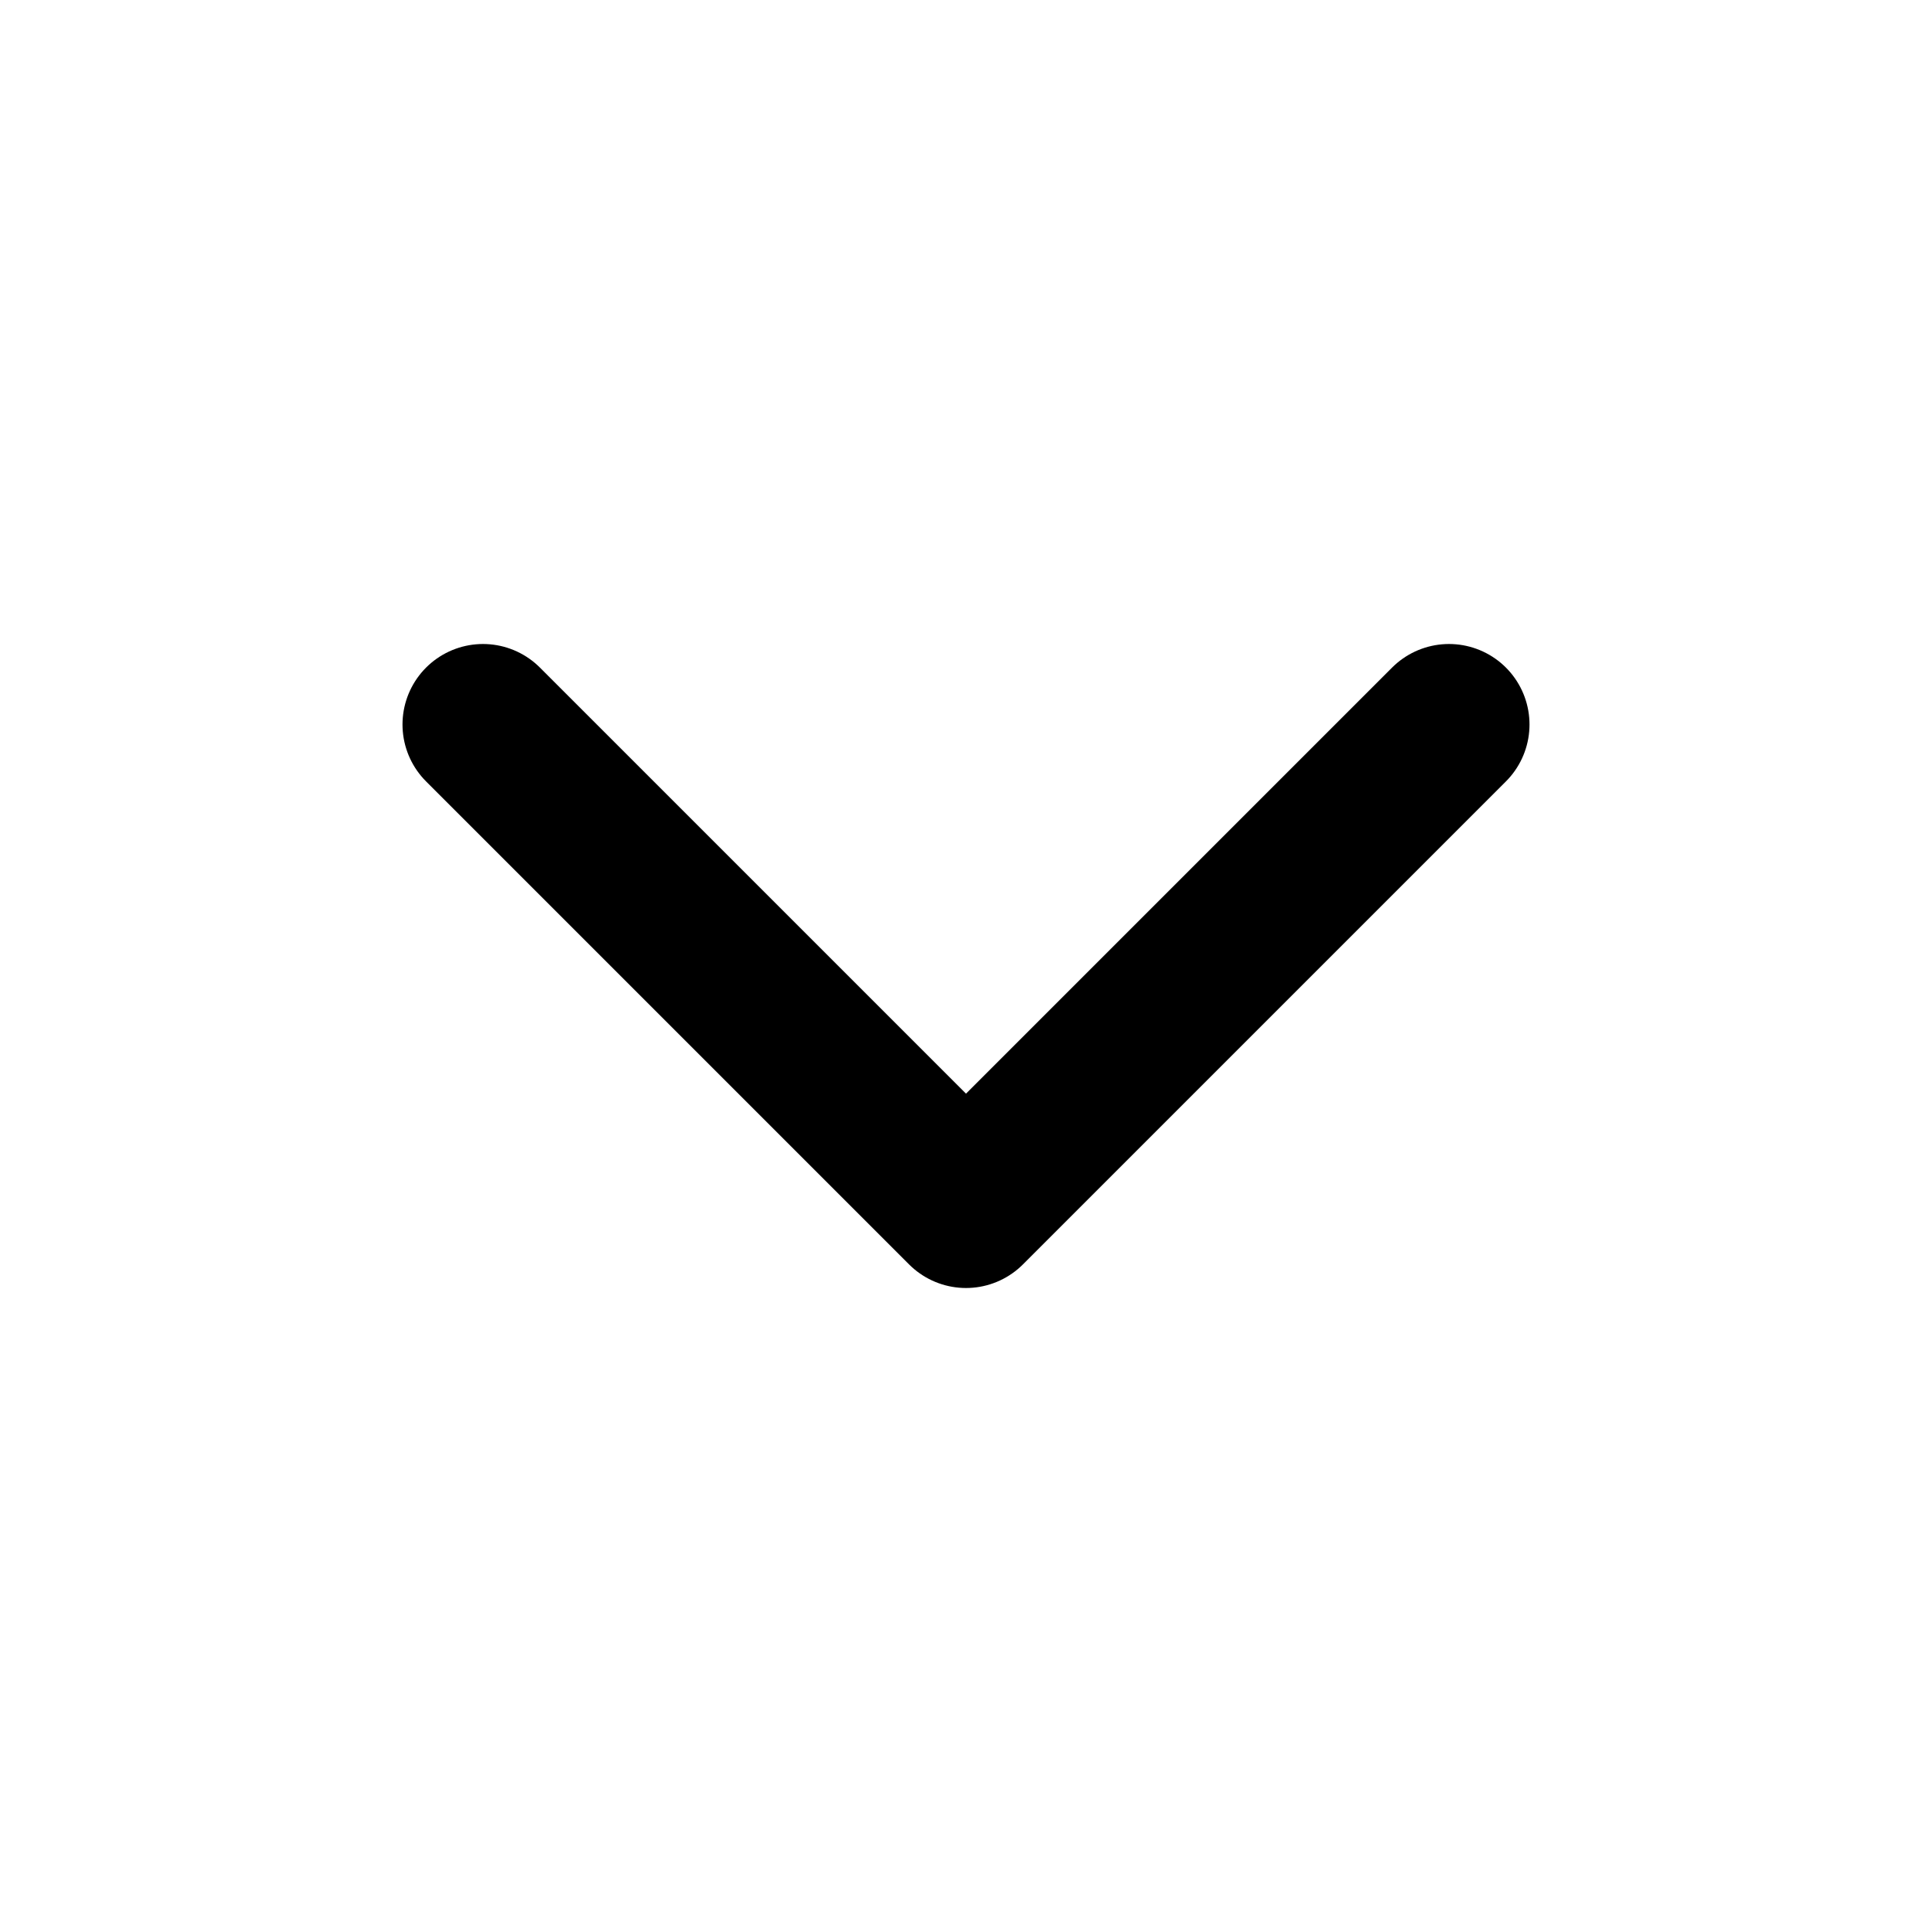
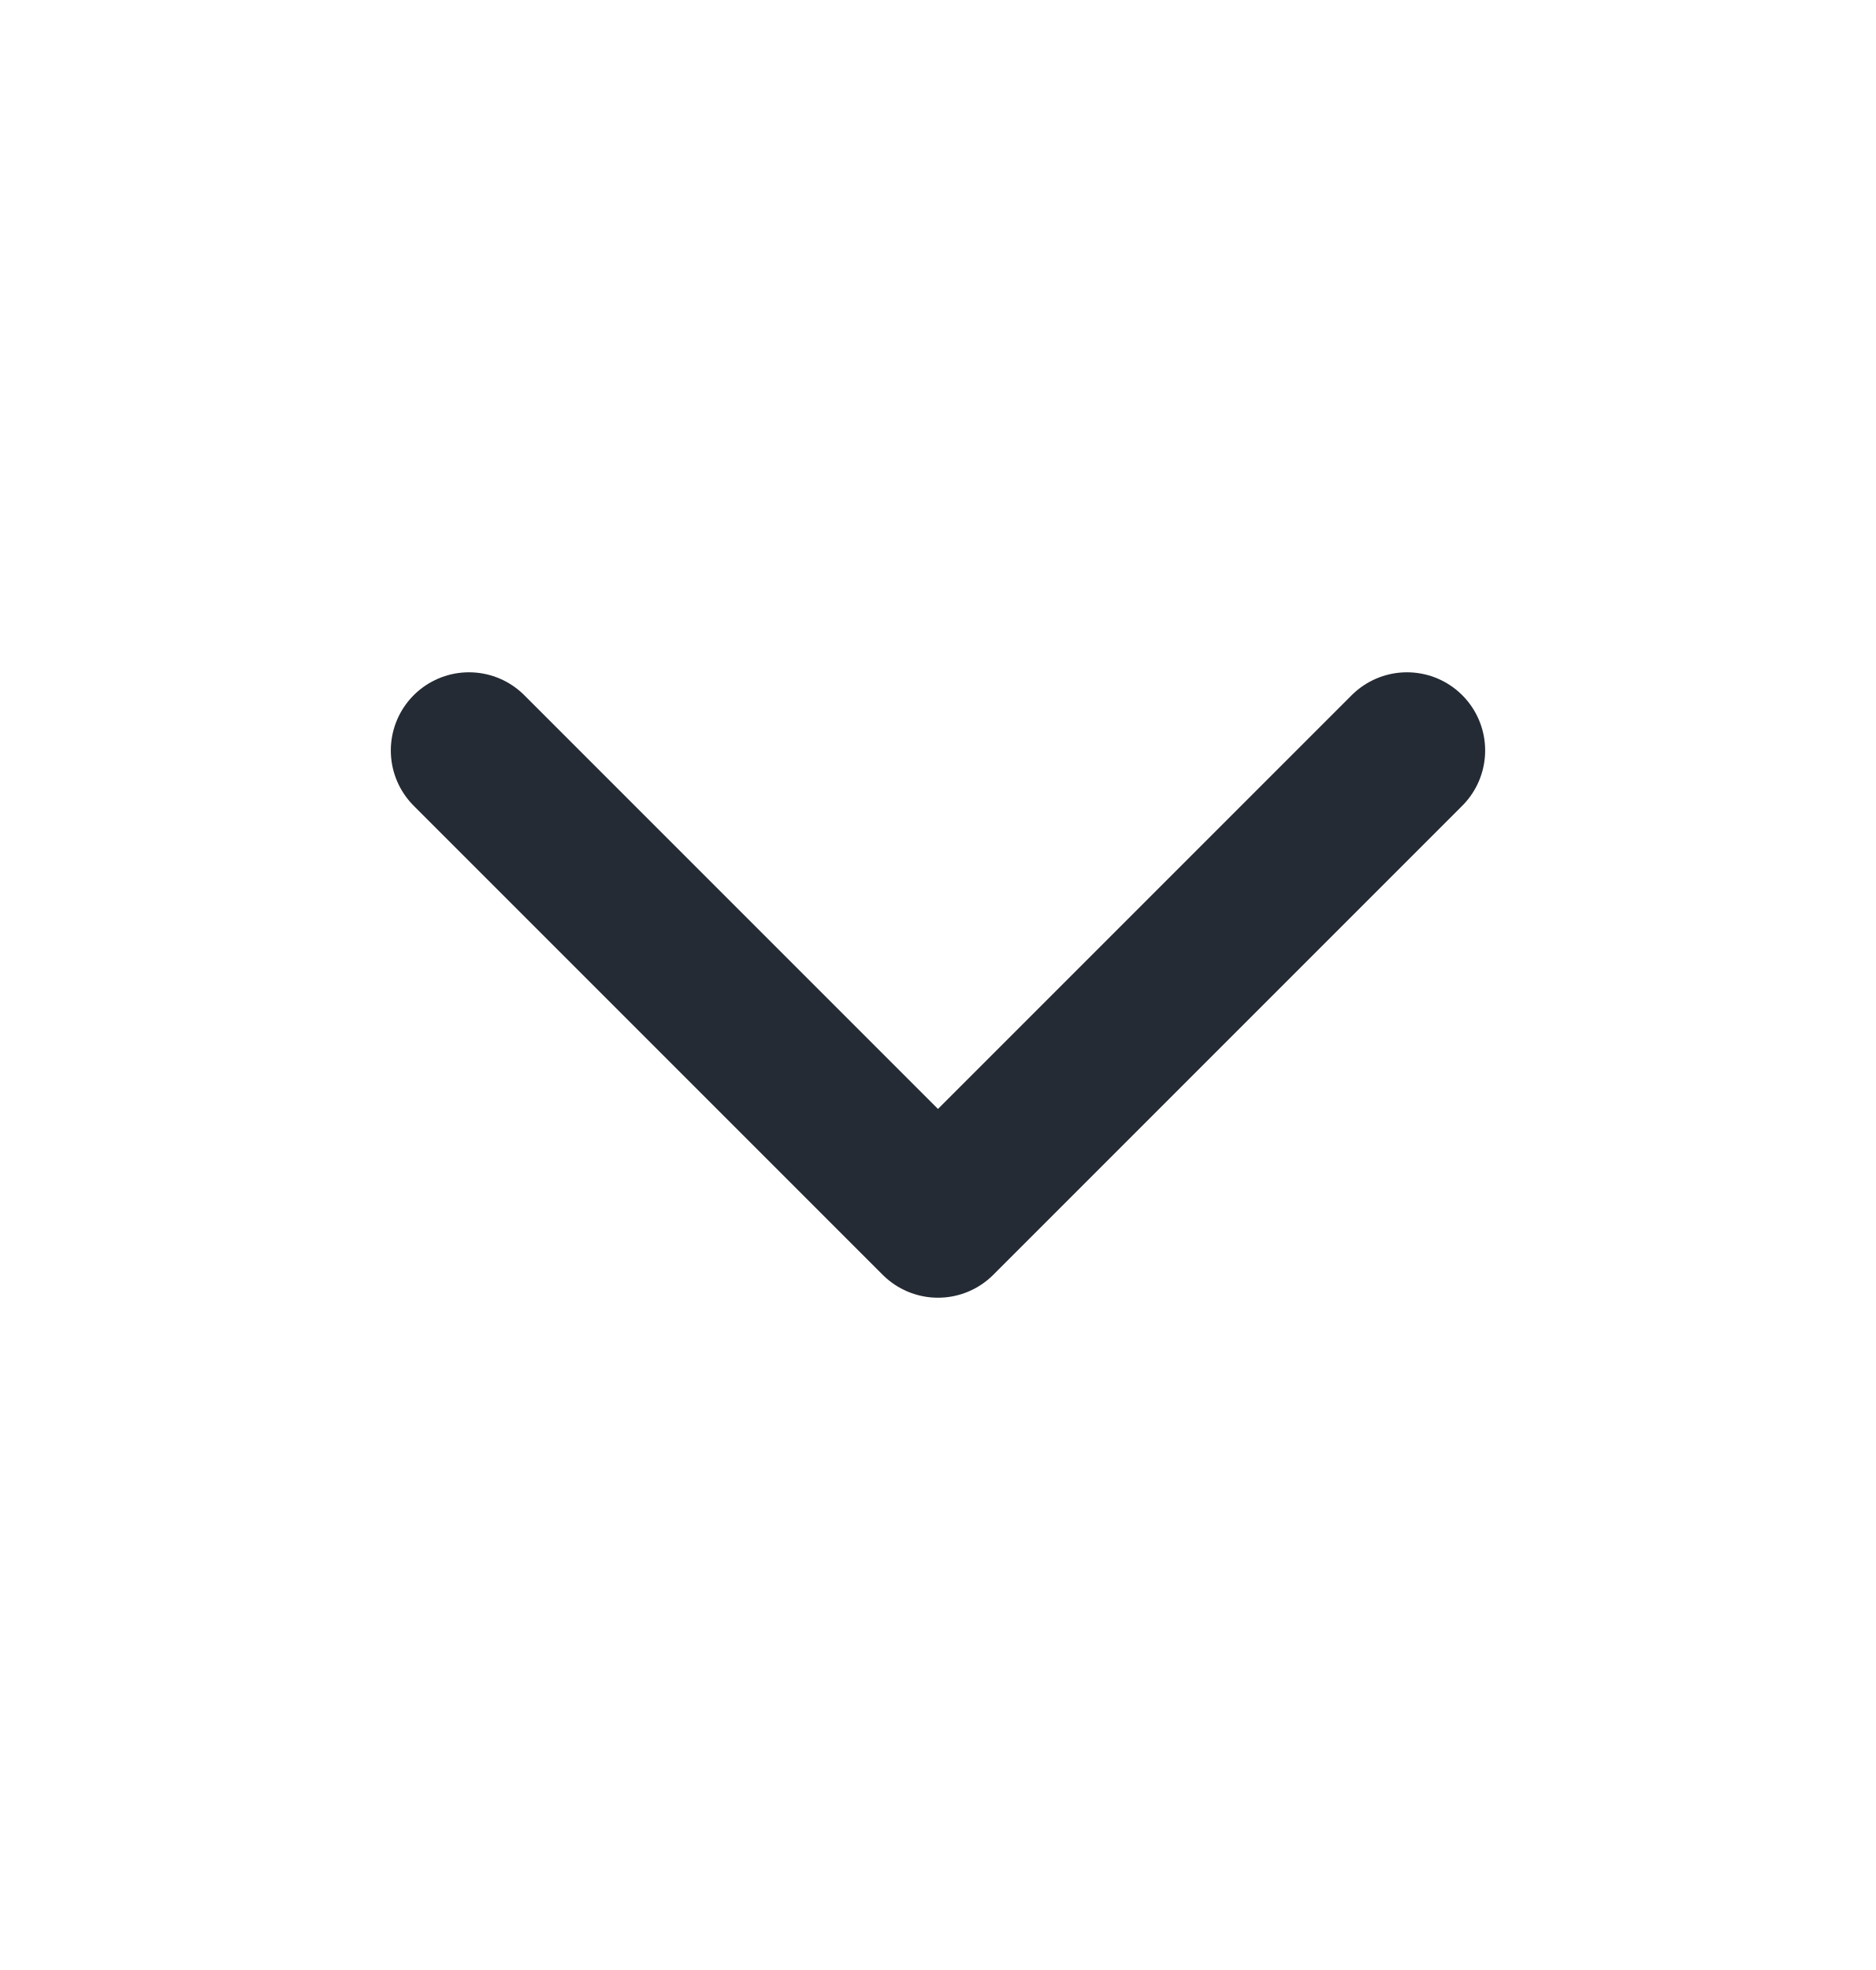
- <svg xmlns="http://www.w3.org/2000/svg" width="24" height="24" viewBox="0 0 24 24" fill="none">
-   <path d="M6 9L12 15L18 9" stroke="black" stroke-width="2" stroke-linecap="round" stroke-linejoin="round" />
+ <svg xmlns="http://www.w3.org/2000/svg" width="20" height="21" viewBox="0 0 20 21" fill="none">
+   <path d="M5 8L10 13L15 8" stroke="#252B34" stroke-width="1.667" stroke-linecap="round" stroke-linejoin="round" />
</svg>
